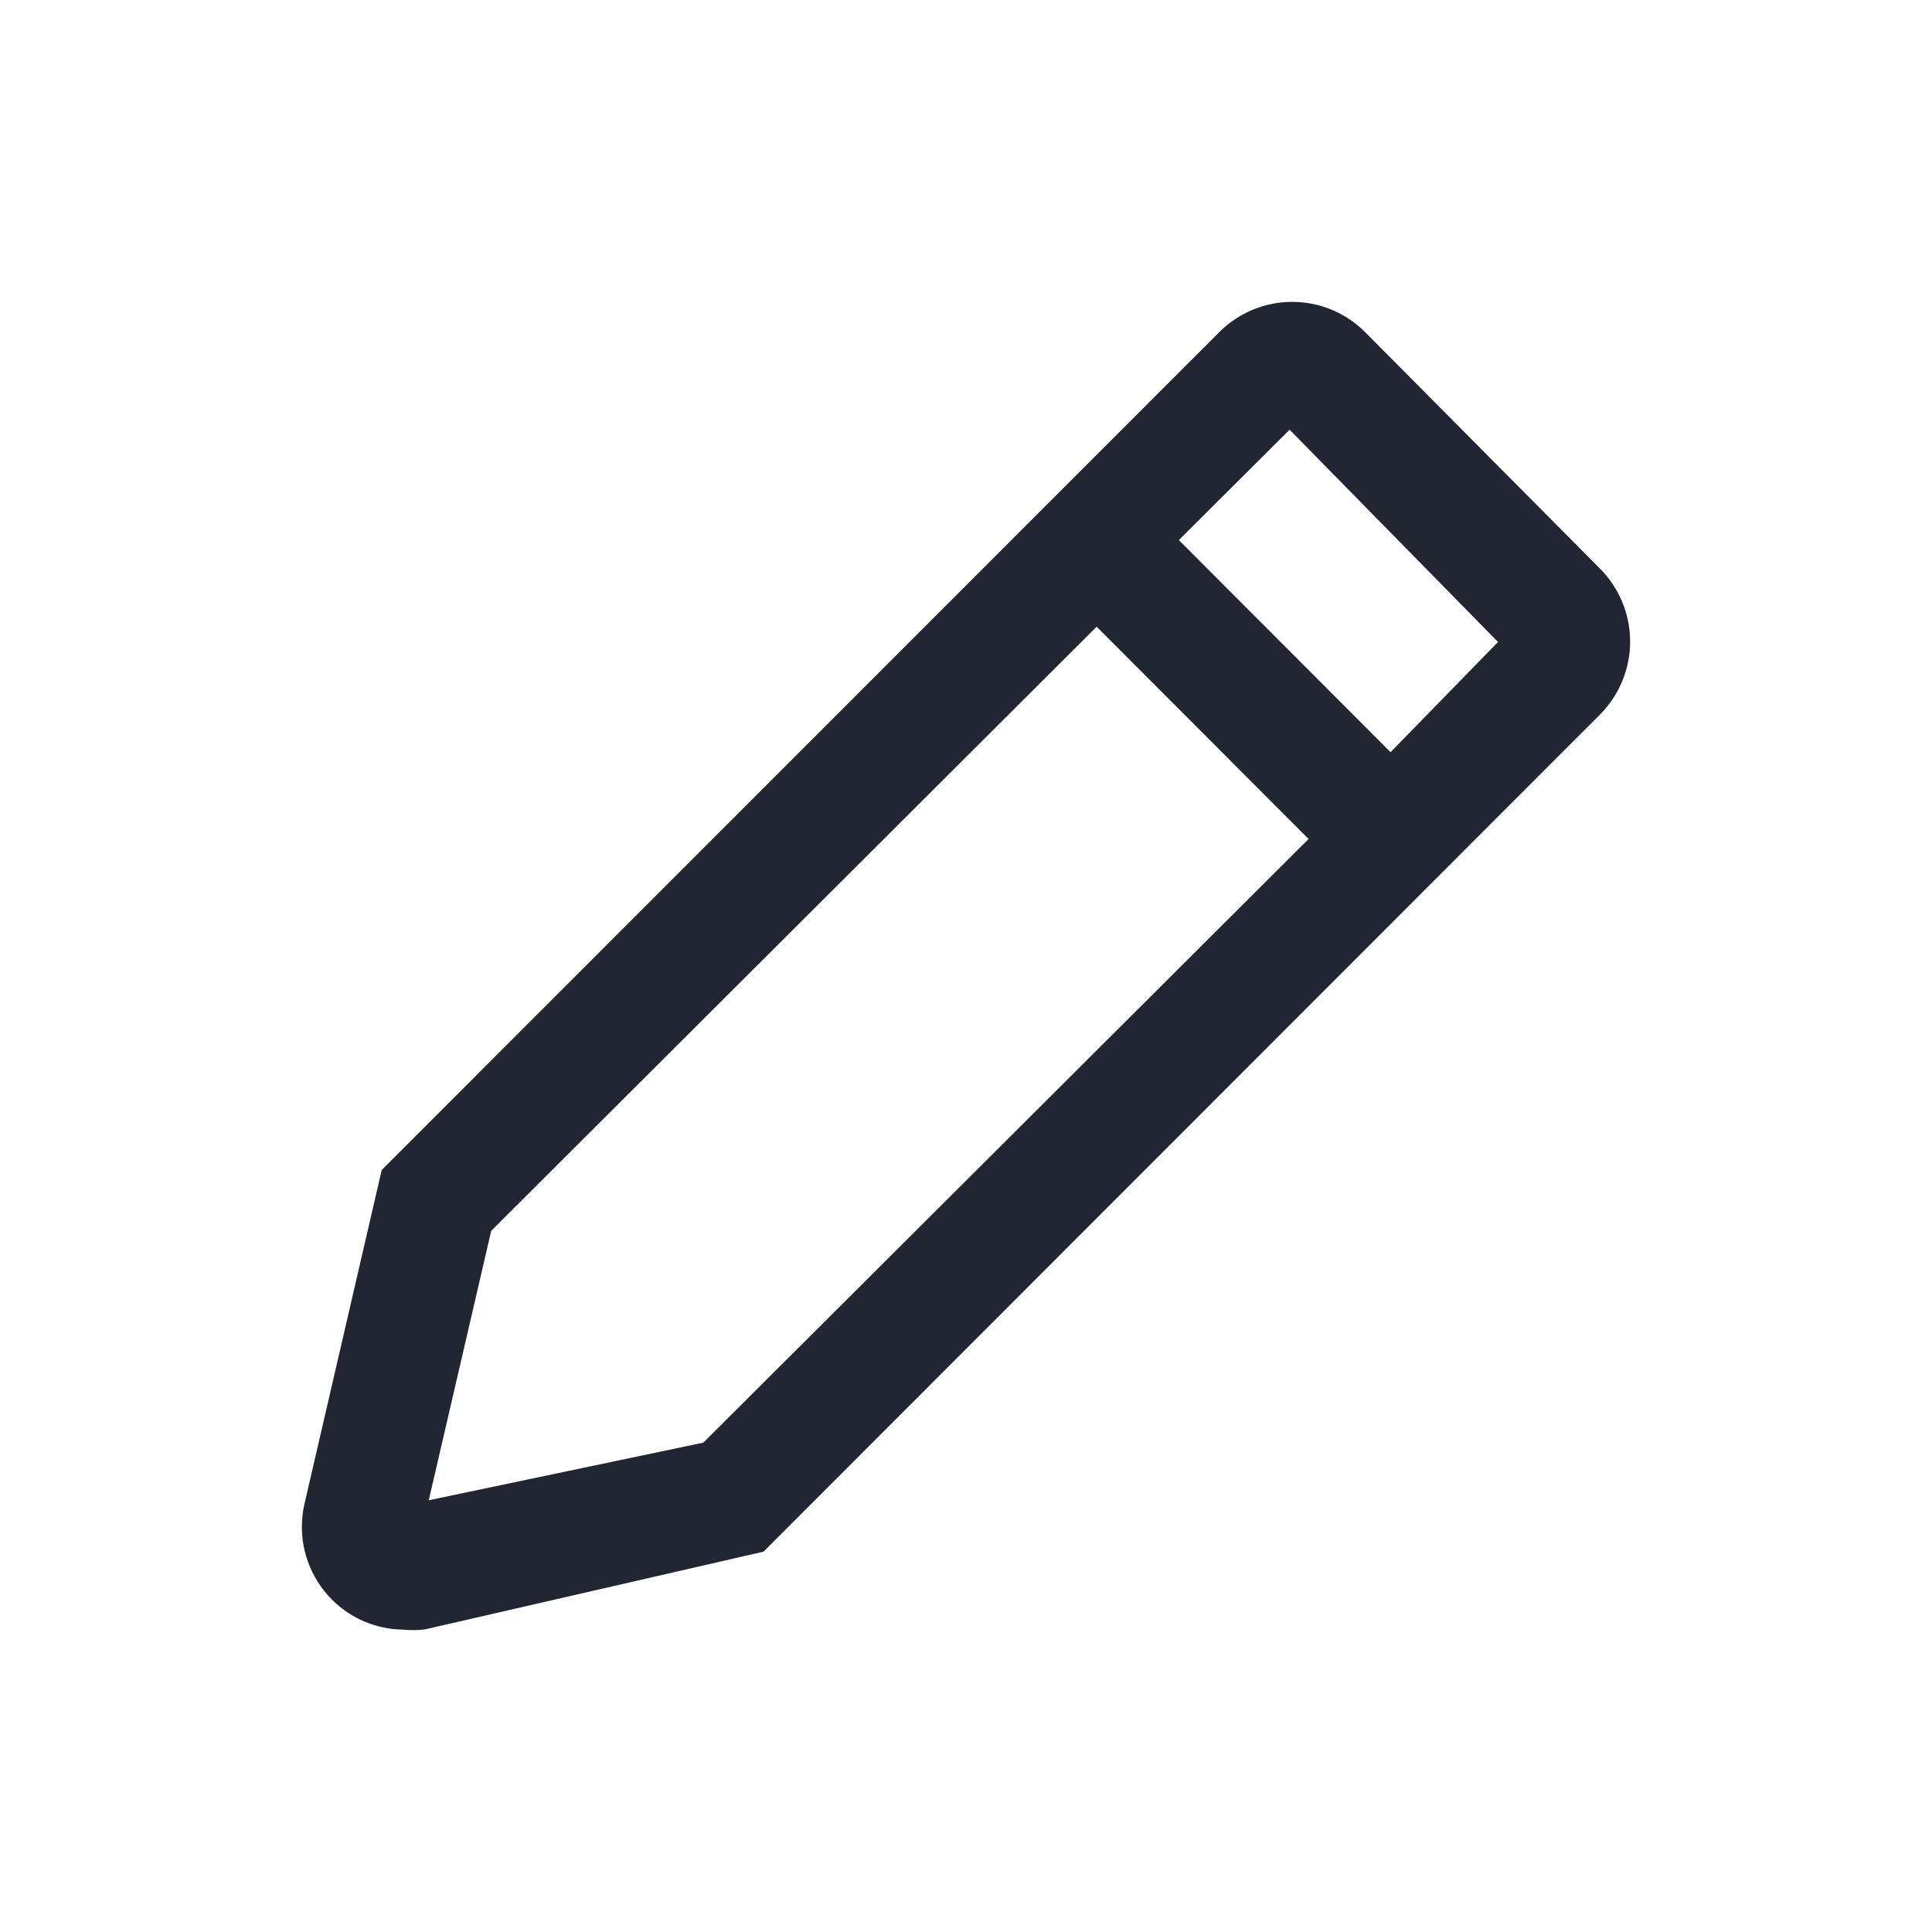
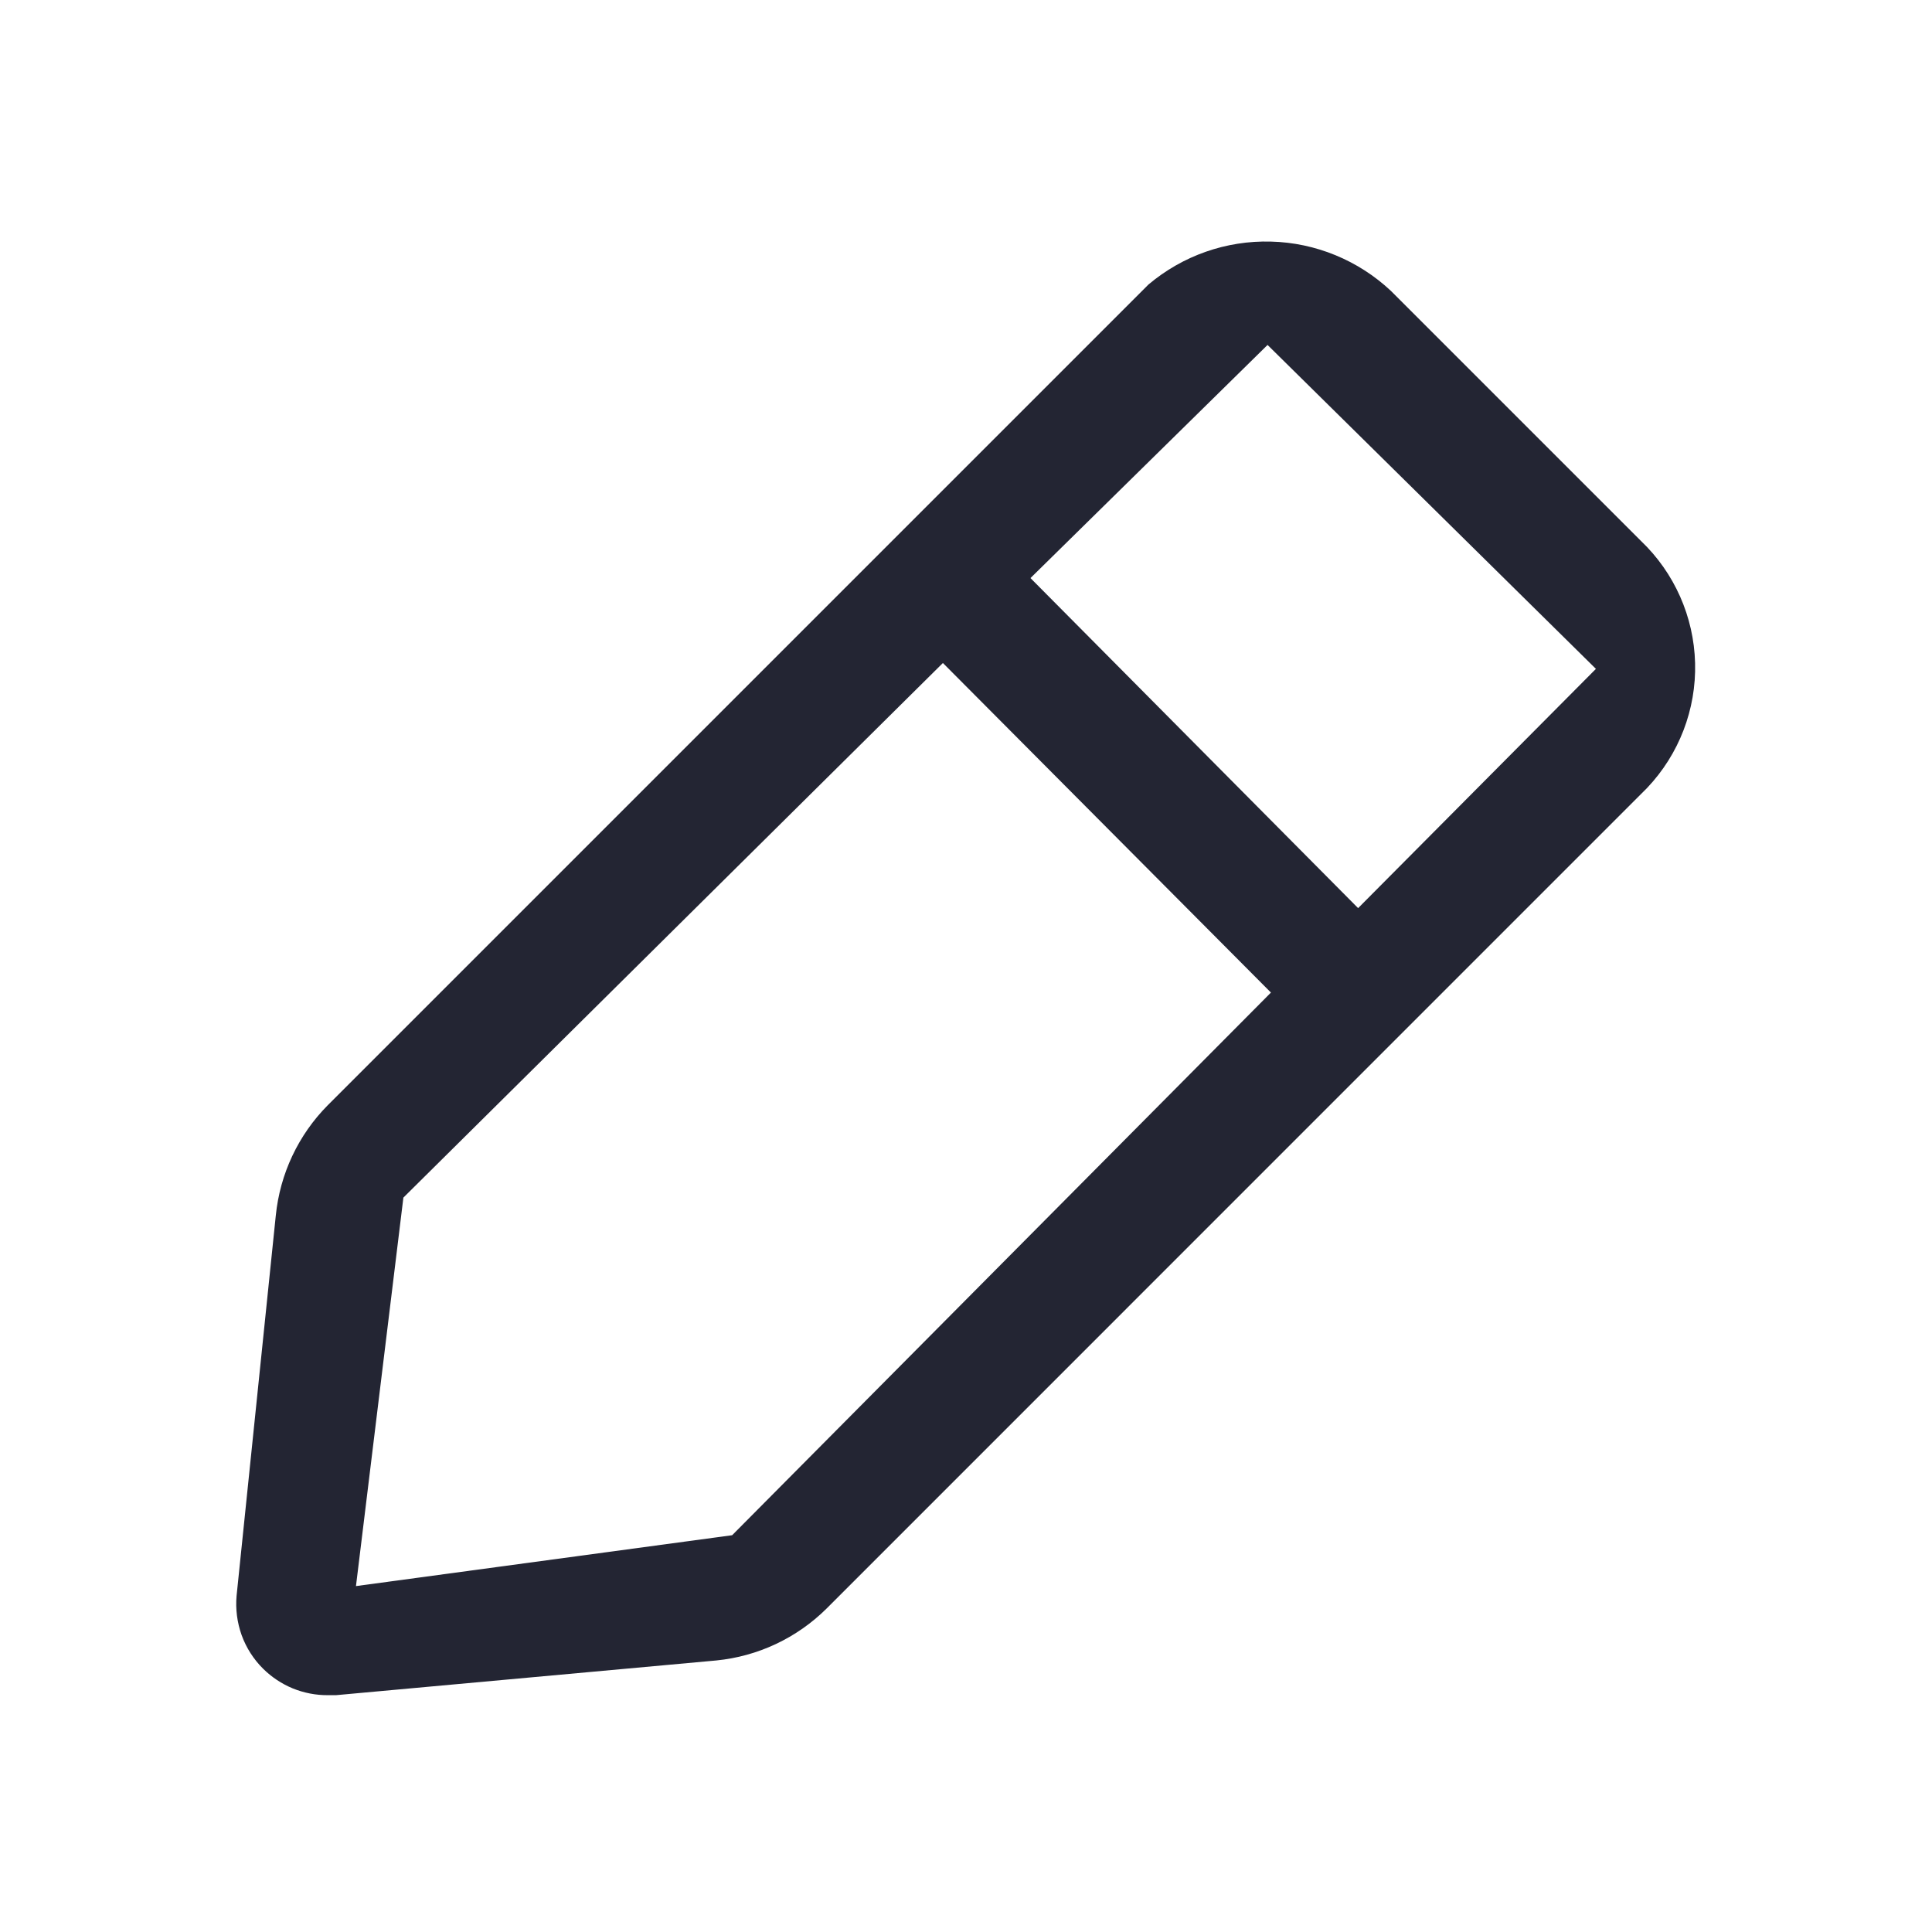
<svg xmlns="http://www.w3.org/2000/svg" width="24" height="24" viewBox="0 0 24 24" fill="none">
-   <path fill-rule="evenodd" clip-rule="evenodd" d="M16.052 3.75C15.714 3.75 15.389 3.884 15.149 4.123L4.742 14.534L3.78 18.692L3.779 18.695C3.739 18.881 3.74 19.073 3.783 19.258C3.827 19.444 3.911 19.617 4.029 19.765C4.148 19.914 4.298 20.034 4.469 20.117C4.637 20.198 4.82 20.242 5.006 20.244C5.09 20.252 5.174 20.252 5.258 20.243L5.274 20.242L9.485 19.275L19.878 8.874C20.116 8.633 20.25 8.308 20.25 7.97C20.25 7.631 20.116 7.306 19.878 7.066L16.956 4.124L16.955 4.123C16.715 3.884 16.391 3.75 16.052 3.75ZM17.274 9.344L14.644 6.709L16.02 5.338L18.609 7.975L17.274 9.344ZM5.326 18.637L6.102 15.29L13.623 7.785L16.256 10.422L8.737 17.921L5.326 18.637Z" fill="#222532" />
+   <path d="M20.383 6.718L17.279 3.614C16.874 3.234 16.343 3.015 15.788 3.001C15.232 2.986 14.691 3.176 14.266 3.535L4.072 13.729C3.706 14.098 3.478 14.582 3.426 15.1L2.939 19.823C2.924 19.989 2.946 20.156 3.002 20.313C3.059 20.47 3.15 20.612 3.268 20.729C3.374 20.834 3.499 20.917 3.637 20.974C3.775 21.03 3.923 21.059 4.072 21.058H4.174L8.897 20.627C9.415 20.576 9.899 20.348 10.268 19.982L20.462 9.787C20.858 9.369 21.072 8.812 21.057 8.236C21.042 7.661 20.8 7.115 20.383 6.718ZM9.095 19.071L4.422 19.703L5.011 14.877L11.713 8.236L15.788 12.33L9.095 19.071ZM16.871 11.281L12.801 7.181L15.746 4.285L19.825 8.309L16.871 11.281Z" fill="#232533" />
</svg>
